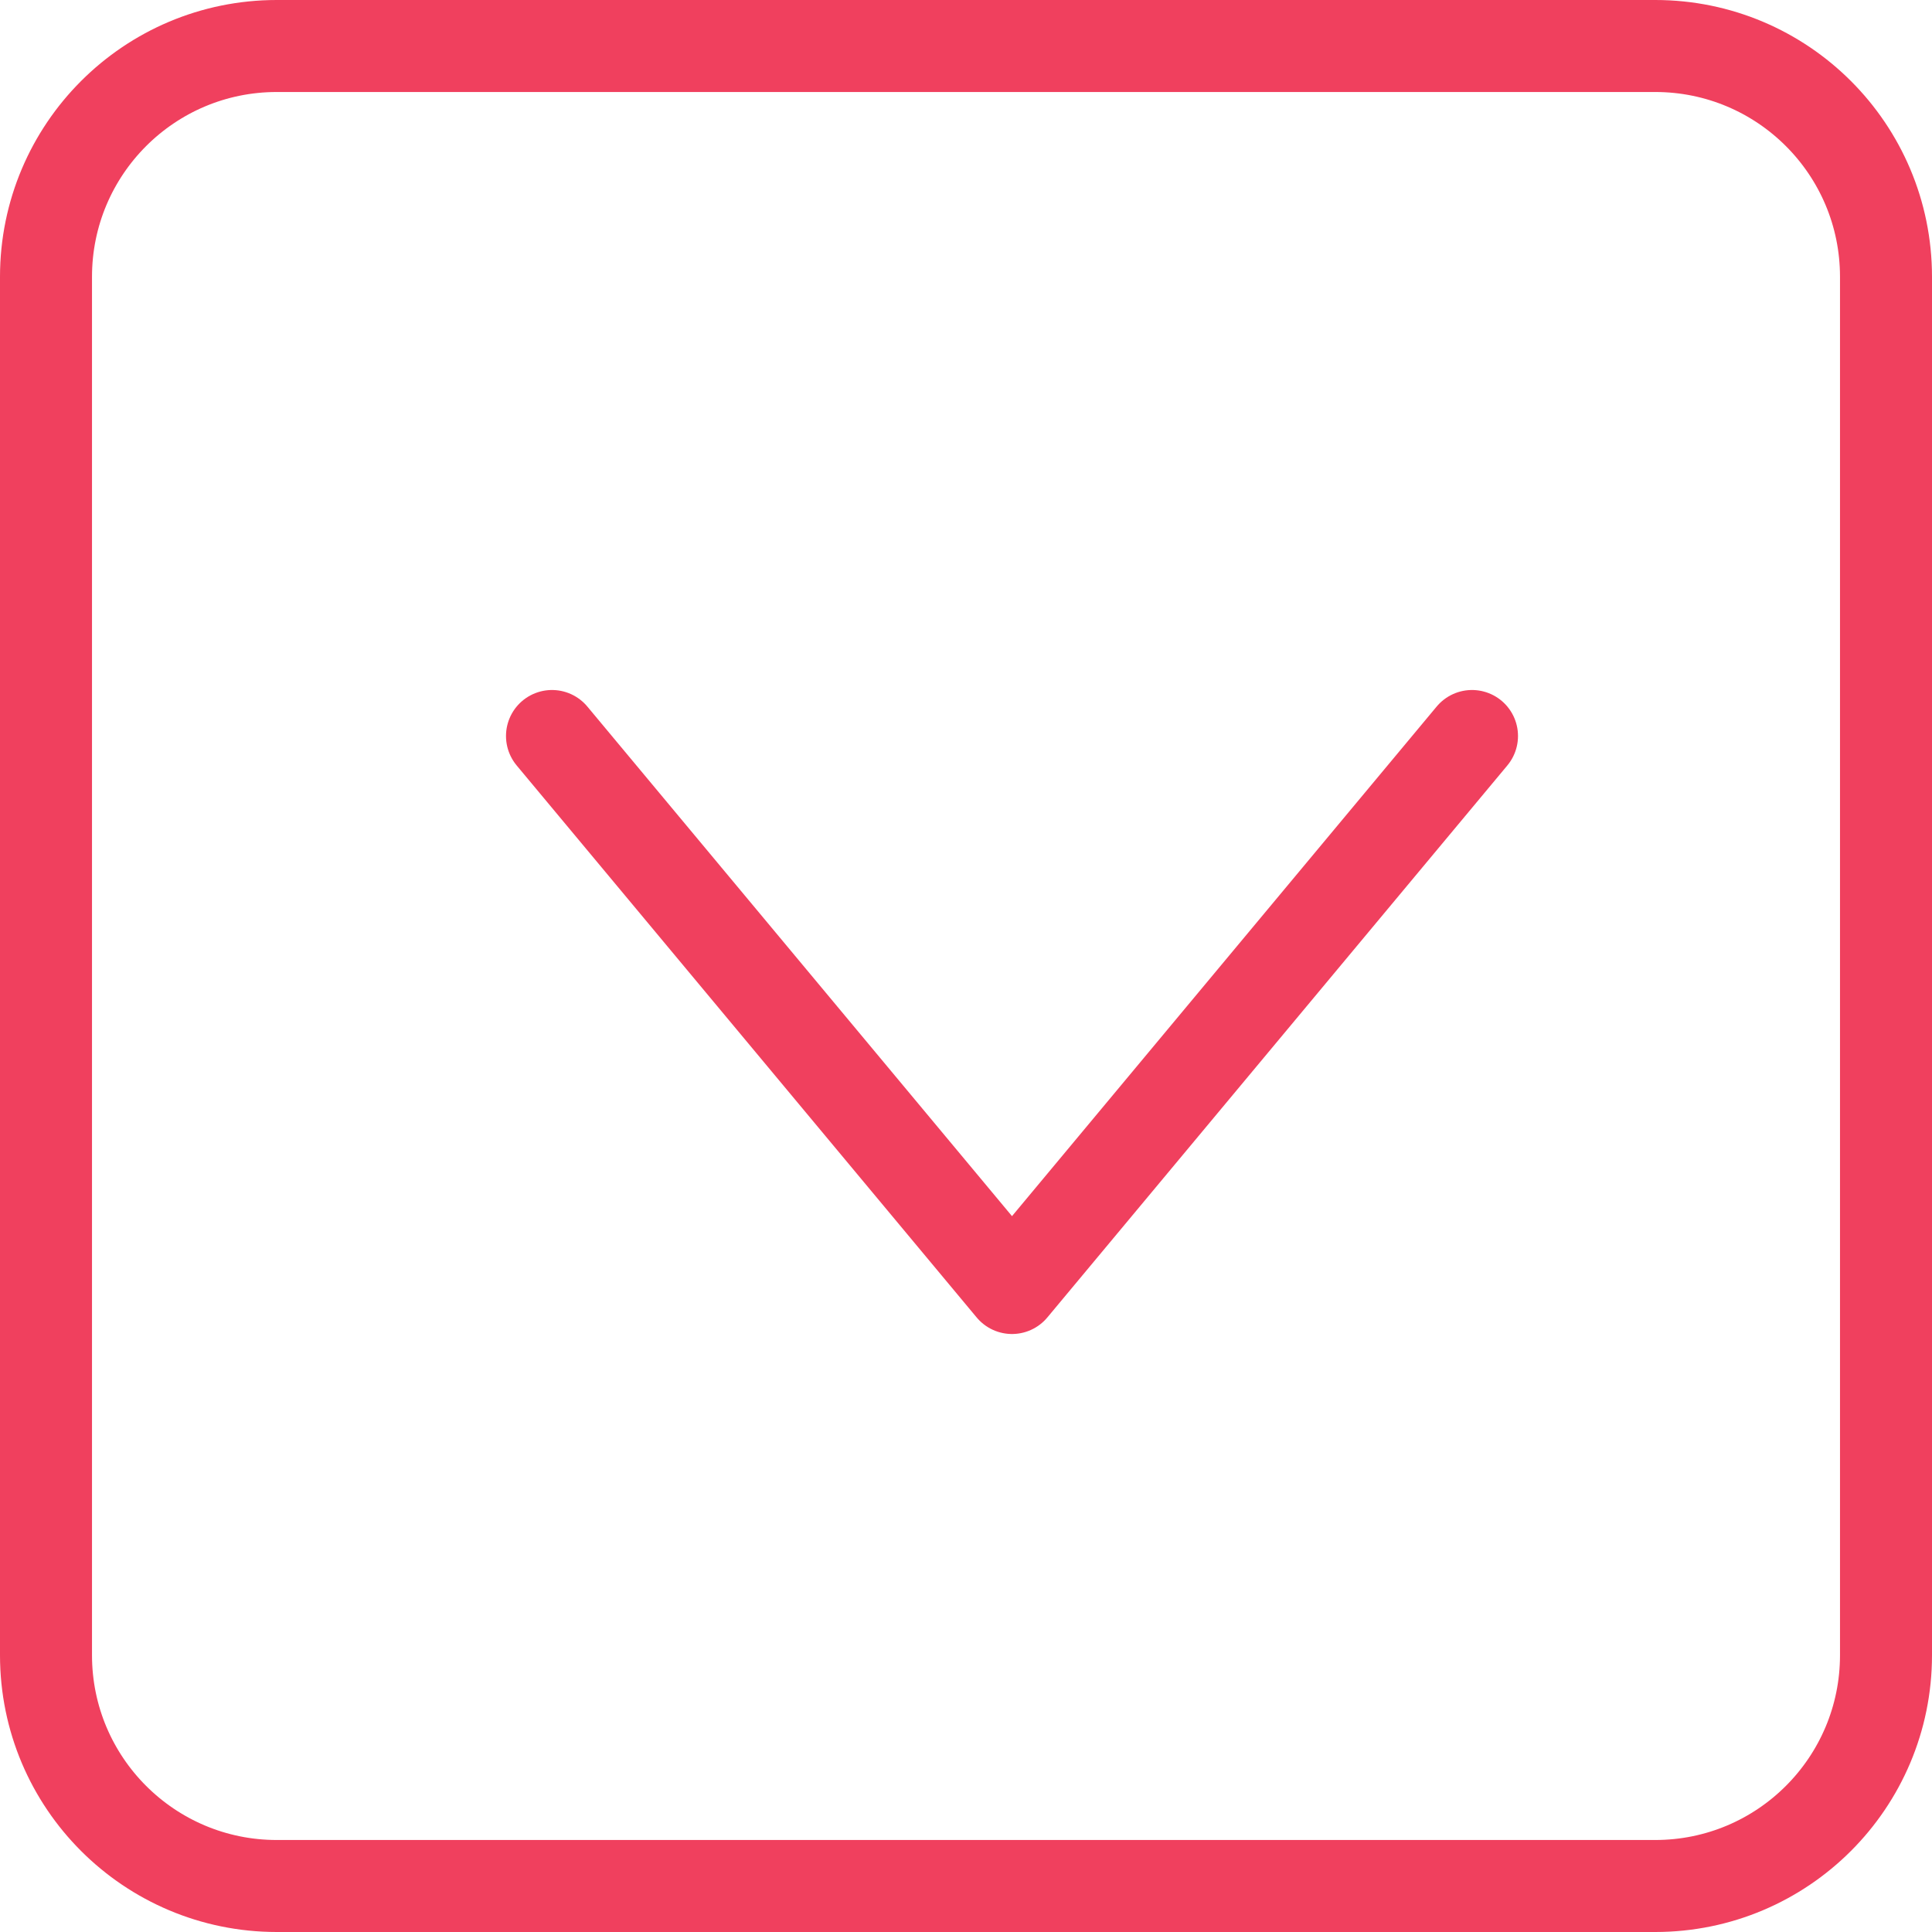
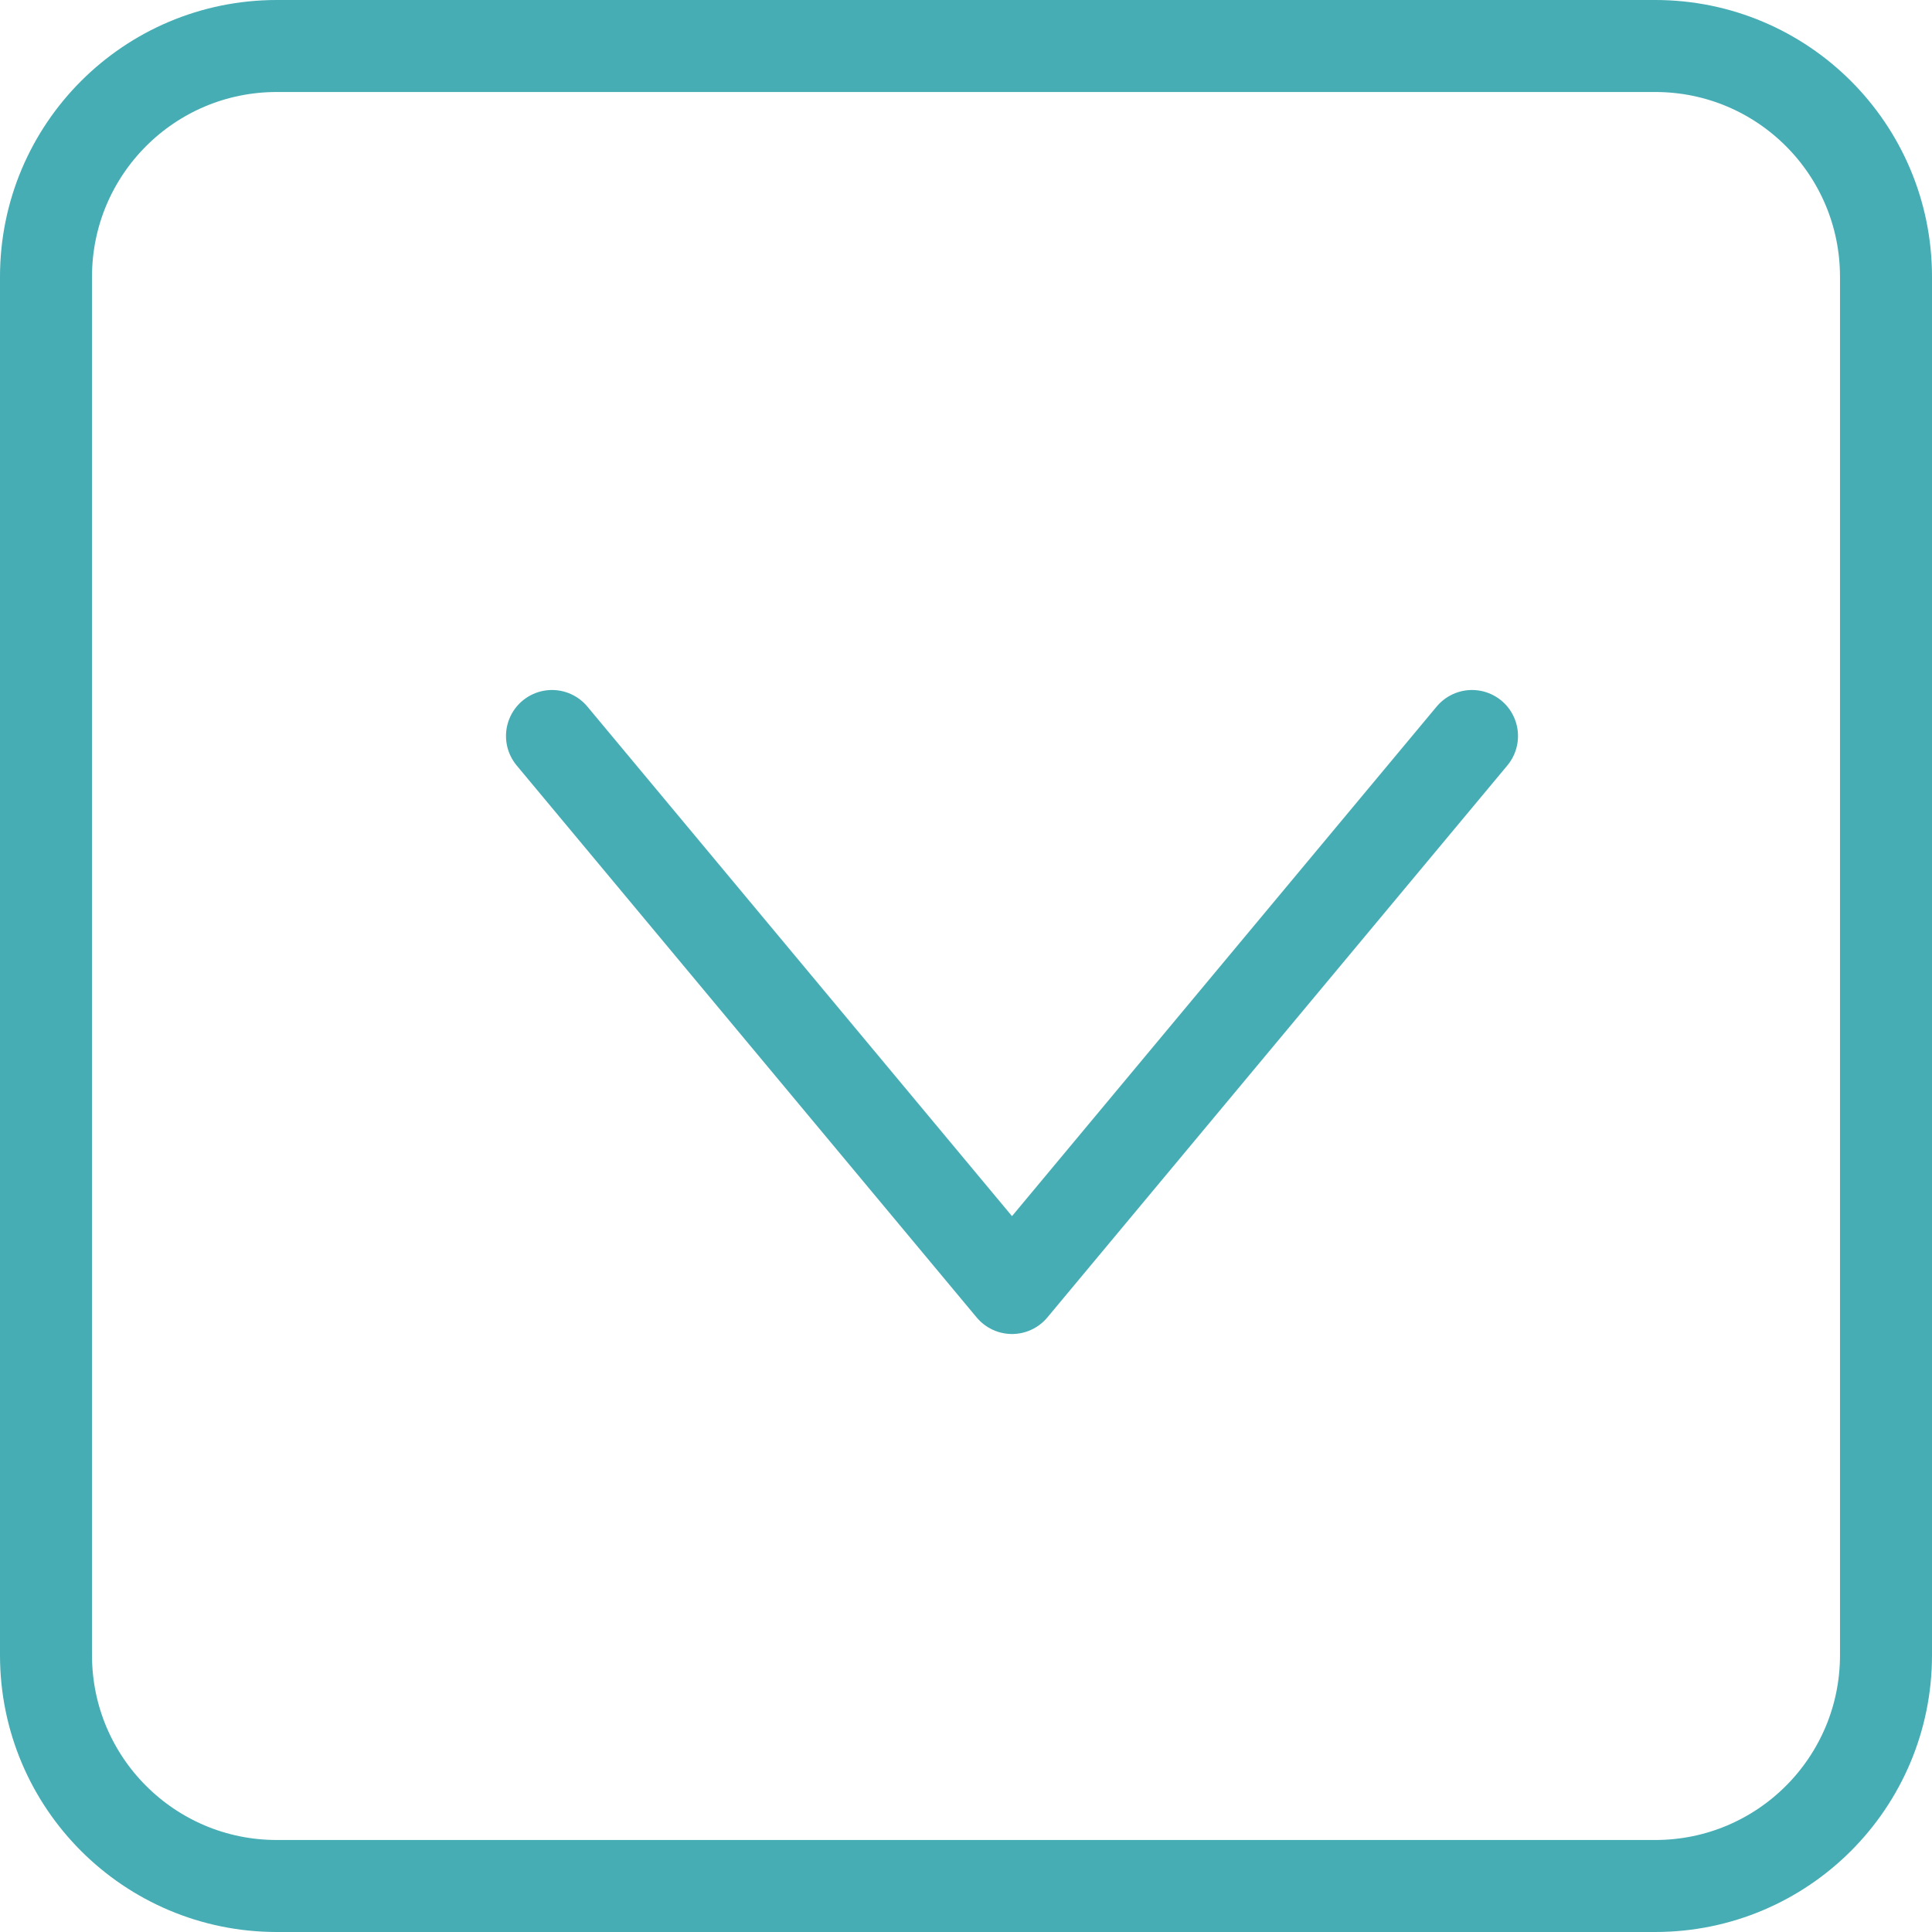
- <svg xmlns="http://www.w3.org/2000/svg" width="21px" height="21px" viewBox="0 0 21 21" version="1.1">
+ <svg xmlns="http://www.w3.org/2000/svg" width="21px" height="21px" viewBox="0 0 21 21" version="1.1" style="stroke: rgb(70, 173, 180);">
  <defs />
  <g id="Page-1" stroke="none" stroke-width="1" fill="none" fill-rule="evenodd">
    <g id="Artboard" transform="translate(-376, -208)" stroke="#F0405E">
      <g id="Drop-Down" transform="translate(376, 208)">
        <g>
-           <path d="M0.5,3.009 L0.5,17.991 C0.5,19.378 1.623,20.5 3.009,20.5 L17.991,20.5 C19.378,20.5 20.5,19.377 20.5,17.991 L20.5,3.009 C20.5,1.622 19.377,0.5 17.991,0.5 L3.009,0.5 C1.622,0.5 0.5,1.623 0.5,3.009 Z" id="Rectangle-4" />
-           <polyline id="Path-4" stroke-linecap="round" stroke-linejoin="round" points="6 8 11 14 16 8" />
+           <path d="M0.5,3.009 L0.5,17.991 C0.5,19.378 1.623,20.5 3.009,20.5 L17.991,20.5 C19.378,20.5 20.5,19.377 20.5,17.991 L20.5,3.009 C20.5,1.622 19.377,0.5 17.991,0.5 L3.009,0.5 C1.622,0.5 0.5,1.623 0.5,3.009 Z" id="Rectangle-4" style="stroke: rgb(70, 173, 180);" />
+           <polyline id="Path-4" stroke-linecap="round" stroke-linejoin="round" points="6 8 11 14 16 8" style="stroke: rgb(70, 173, 180);" />
        </g>
      </g>
    </g>
  </g>
</svg>
